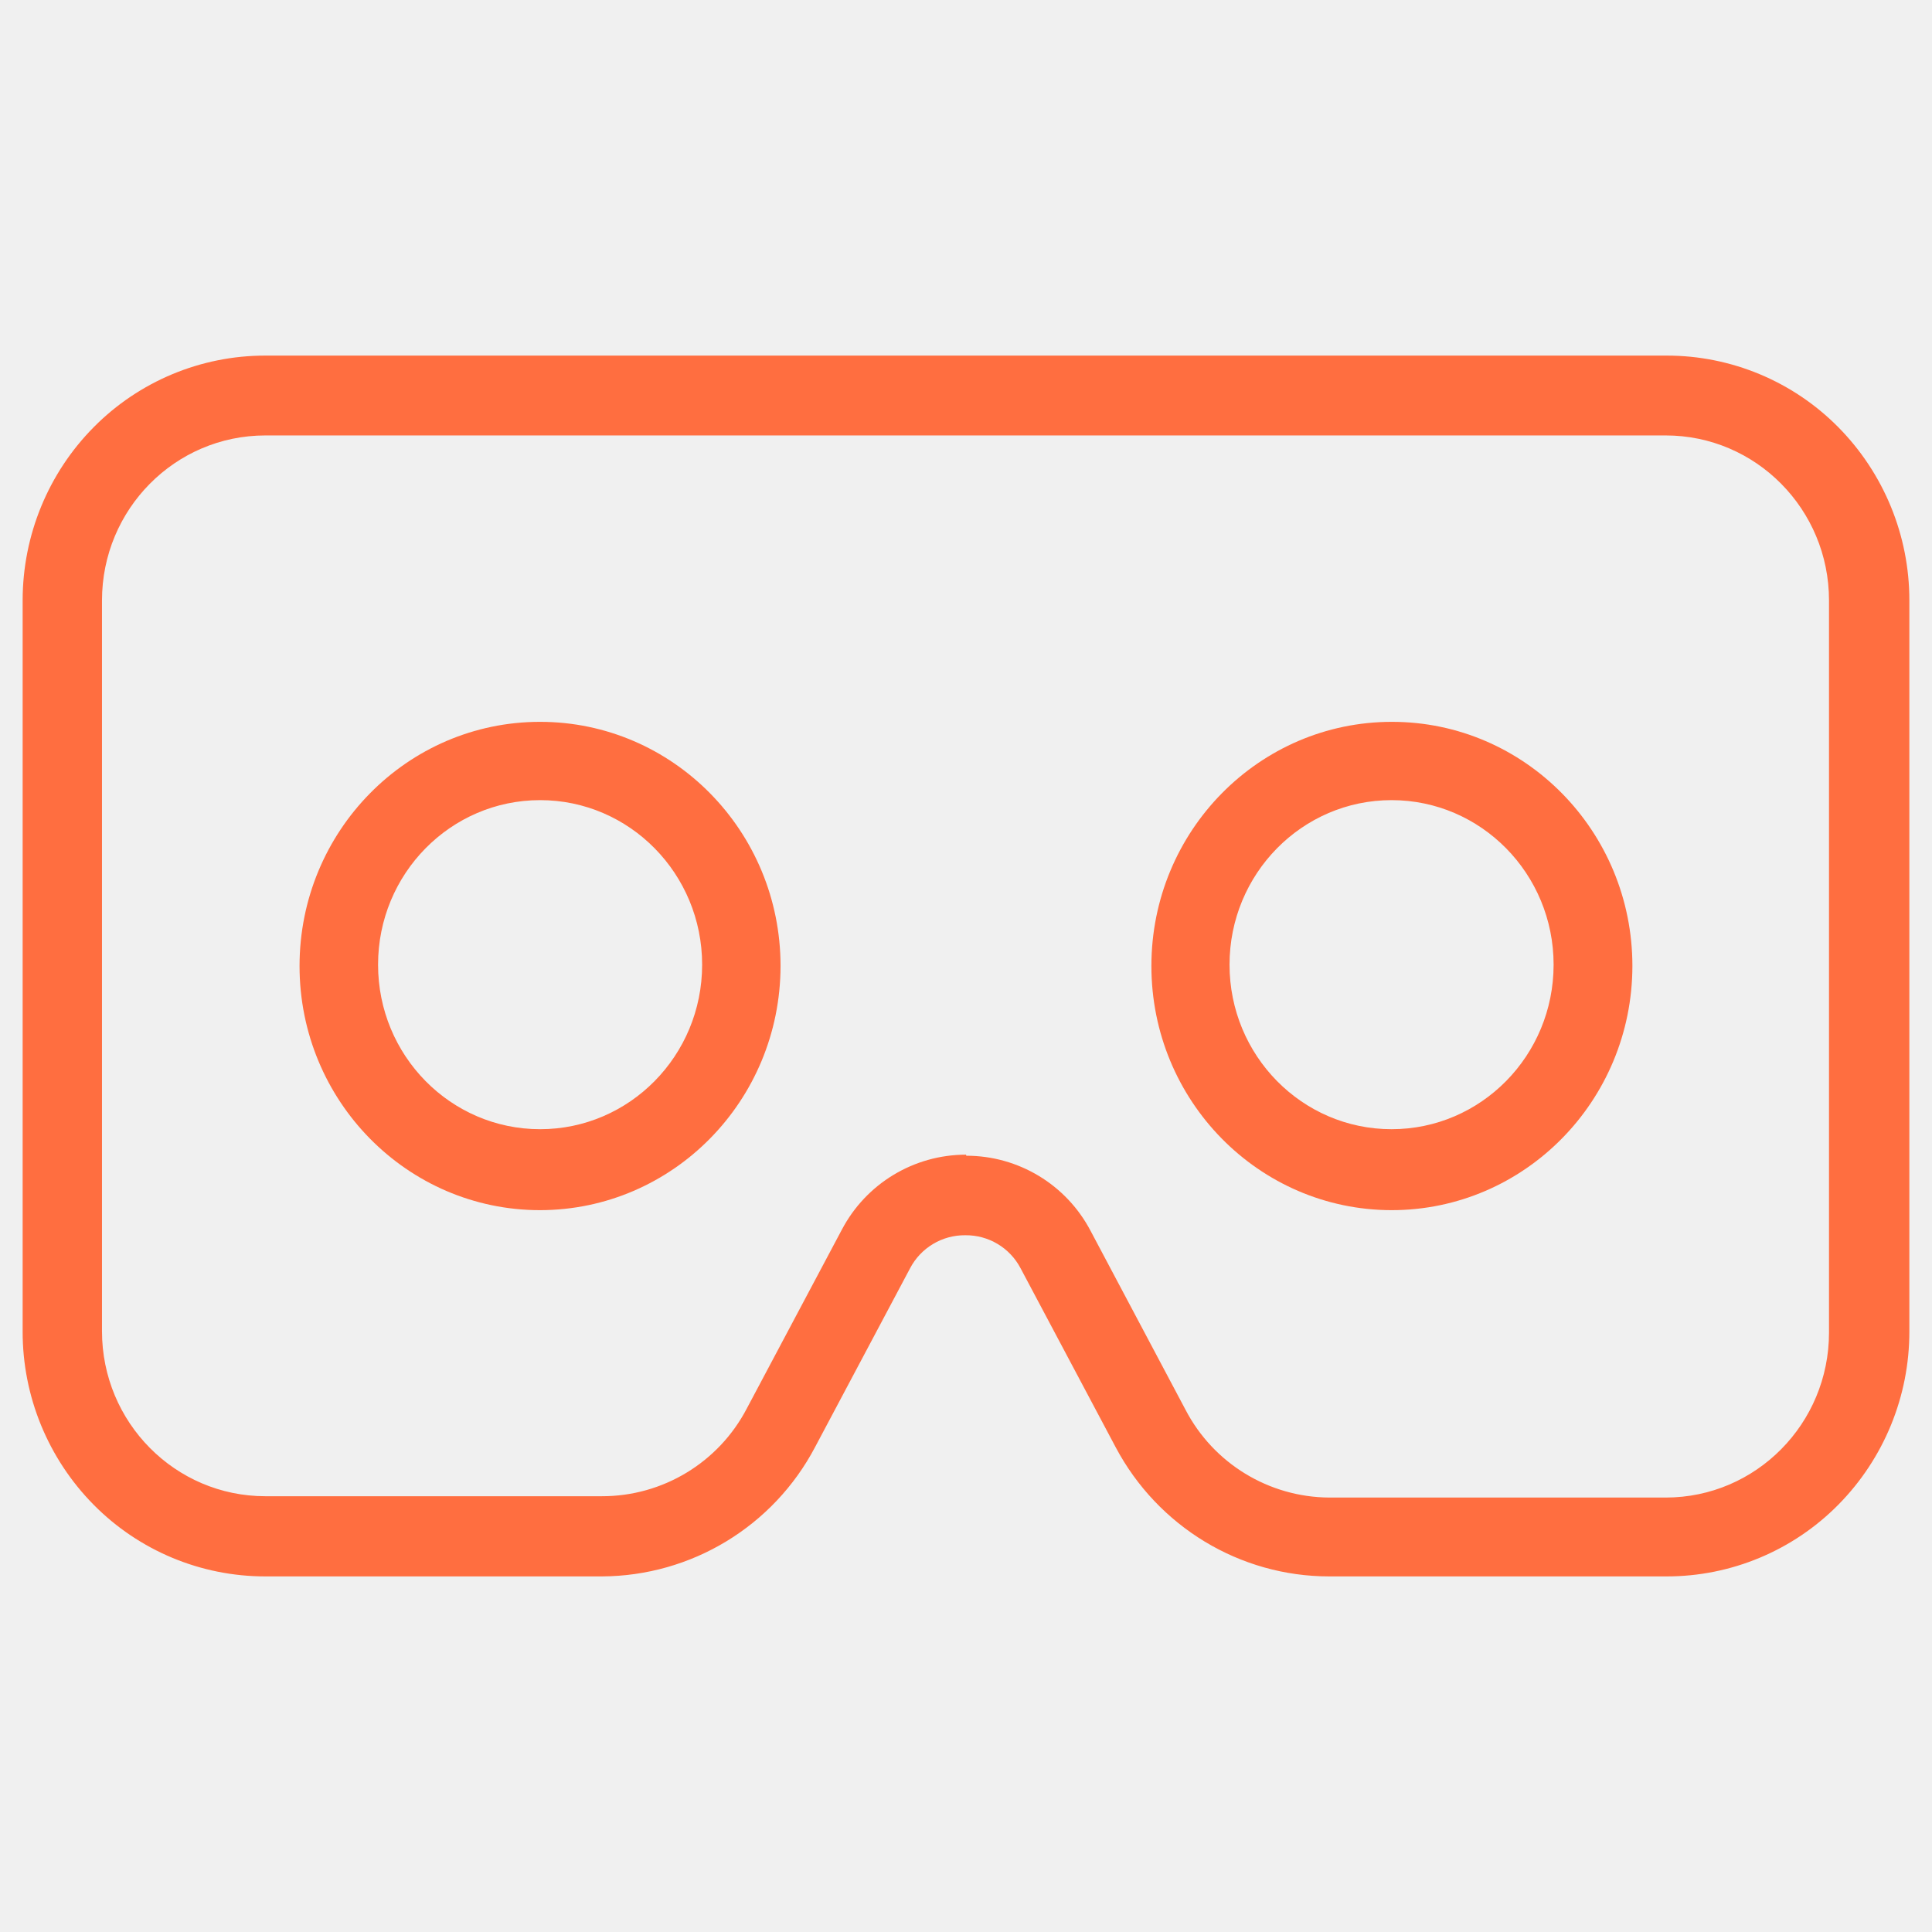
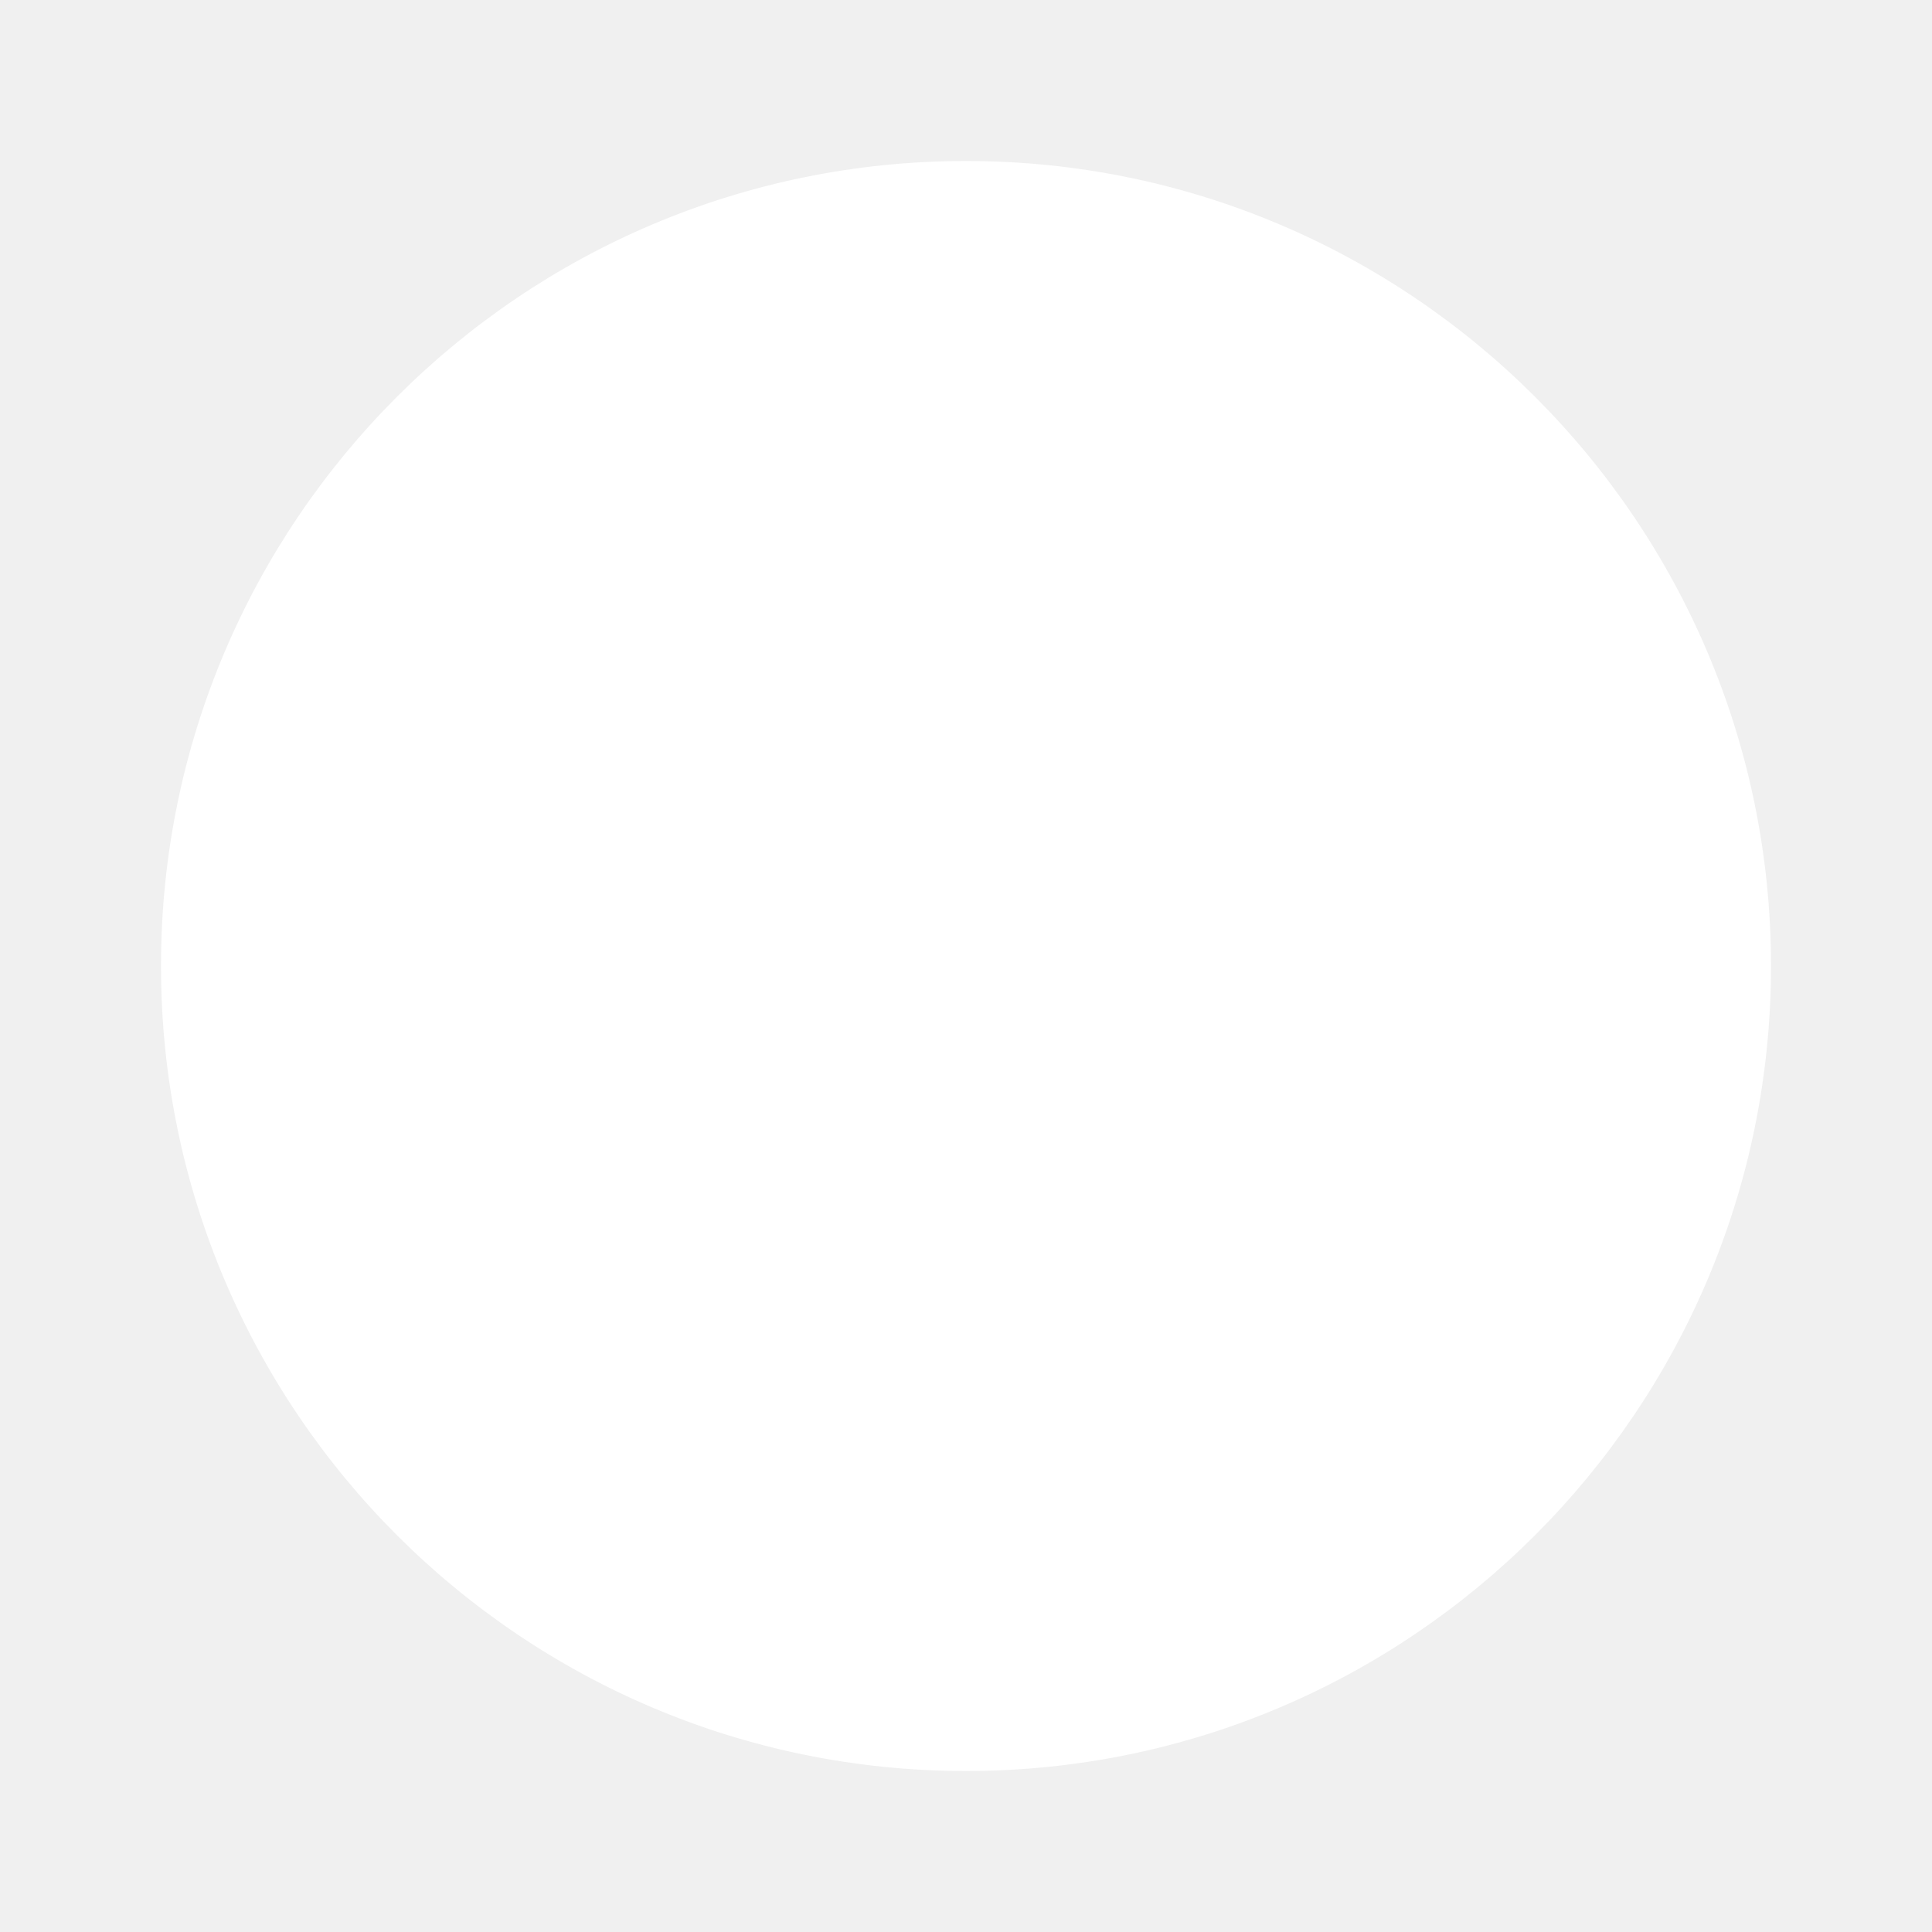
- <svg xmlns="http://www.w3.org/2000/svg" width="512" height="512" viewBox="0 0 512 512" version="1.1" id="svg8">
-   <defs id="defs12" />
-   <g id="g6" style="fill:#ff6e40;fill-rule:nonzero" transform="matrix(14.70587,0,0,14.70587,6.000175,94.2354)">
-     <path d="m 29.626,22 h -6.08 c -1.61,0 -3.09,-0.896 -3.85,-2.33 l -1.713,-3.224 a 1.11,1.11 0 0 0 -0.995,-0.594 1.11,1.11 0 0 0 -0.995,0.594 L 14.28,19.67 A 4.362,4.362 0 0 1 10.437,22 H 4.374 A 4.346,4.346 0 0 1 1.279,20.708 4.435,4.435 0 0 1 0,17.582 V 4.412 C 0,3.24 0.461,2.118 1.281,1.29 A 4.346,4.346 0 0 1 4.374,0 H 29.626 A 4.346,4.346 0 0 1 32.719,1.29 4.435,4.435 0 0 1 34,4.412 v 13.17 A 4.435,4.435 0 0 1 32.72,20.708 4.346,4.346 0 0 1 29.627,22 Z m -12.62,-7.581 a 2.528,2.528 0 0 1 2.237,1.35 l 1.713,3.228 a 2.94,2.94 0 0 0 2.59,1.582 h 6.063 c 1.625,0 2.943,-1.331 2.943,-2.973 V 4.412 c 0,-1.642 -1.318,-2.973 -2.943,-2.973 H 4.374 C 2.748,1.439 1.43,2.77 1.43,4.412 v 13.17 c 0,1.642 1.318,2.973 2.944,2.973 h 6.063 a 2.94,2.94 0 0 0 2.613,-1.581 l 1.713,-3.223 A 2.528,2.528 0 0 1 17,14.4 l 0.006,0.018 z" id="path2" />
-     <path d="M 9.325,15.4 C 6.93,15.4 4.99,13.43 4.99,11 c 0,-2.43 1.94,-4.4 4.334,-4.4 2.394,0 4.334,1.97 4.334,4.4 -0.003,2.429 -1.942,4.397 -4.334,4.4 z m 0,-7.389 c -1.613,0 -2.92,1.328 -2.92,2.965 0,1.638 1.307,2.965 2.92,2.965 1.613,0 2.92,-1.327 2.92,-2.965 0,-1.637 -1.307,-2.965 -2.92,-2.965 z M 24.669,15.4 c -2.393,-0.003 -4.33,-1.975 -4.328,-4.404 0.002,-2.43 1.943,-4.397 4.336,-4.396 2.393,0.001 4.332,1.97 4.332,4.4 -0.003,2.431 -1.945,4.4 -4.34,4.4 z m 0,-7.389 c -1.613,0 -2.92,1.328 -2.92,2.965 0,1.638 1.307,2.965 2.92,2.965 1.613,0 2.92,-1.327 2.92,-2.965 0,-1.637 -1.307,-2.965 -2.92,-2.965 z" id="path4" />
-   </g>
+ <svg xmlns="http://www.w3.org/2000/svg" width="24" height="24" viewBox="0 0 24 24">
+   <path d="M0 0h24v24H0z" fill="none" />
+   <path d="M12 2C6.48 2 2 6.48 2 12s4.48 10 10 10 10-4.48 10-10S17.52 2 12 2z" fill="#fff" />
</svg>
